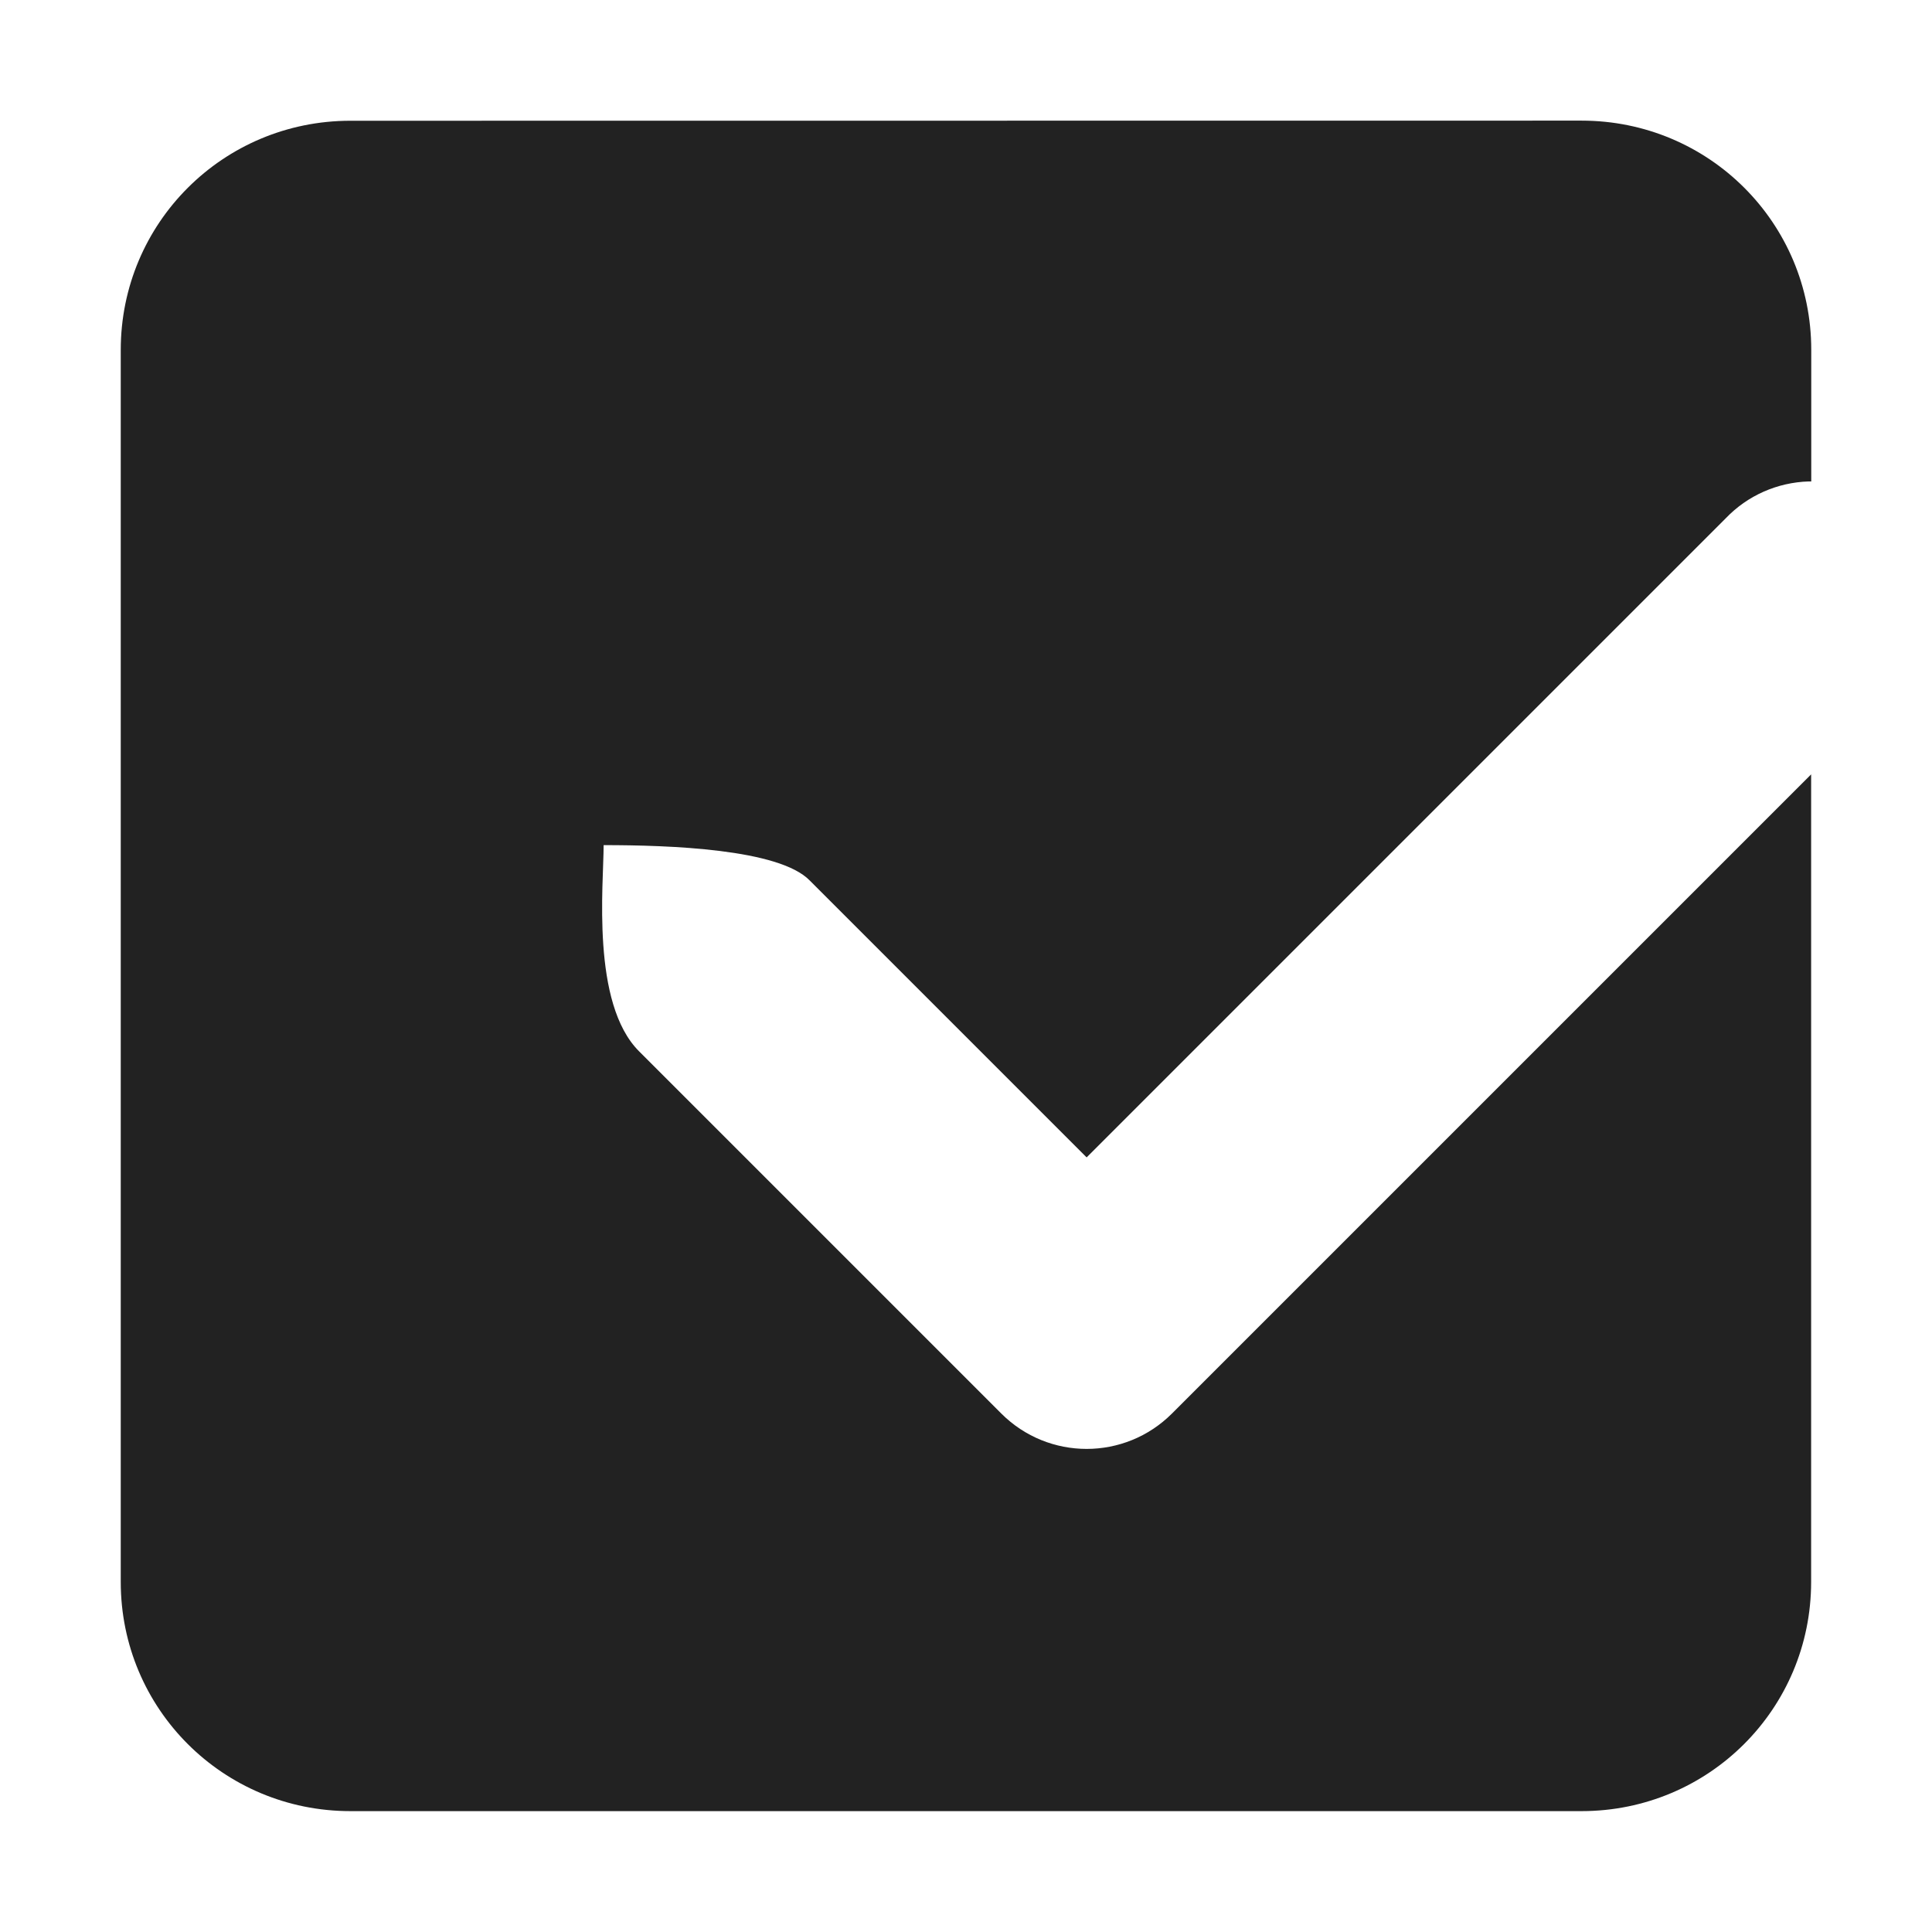
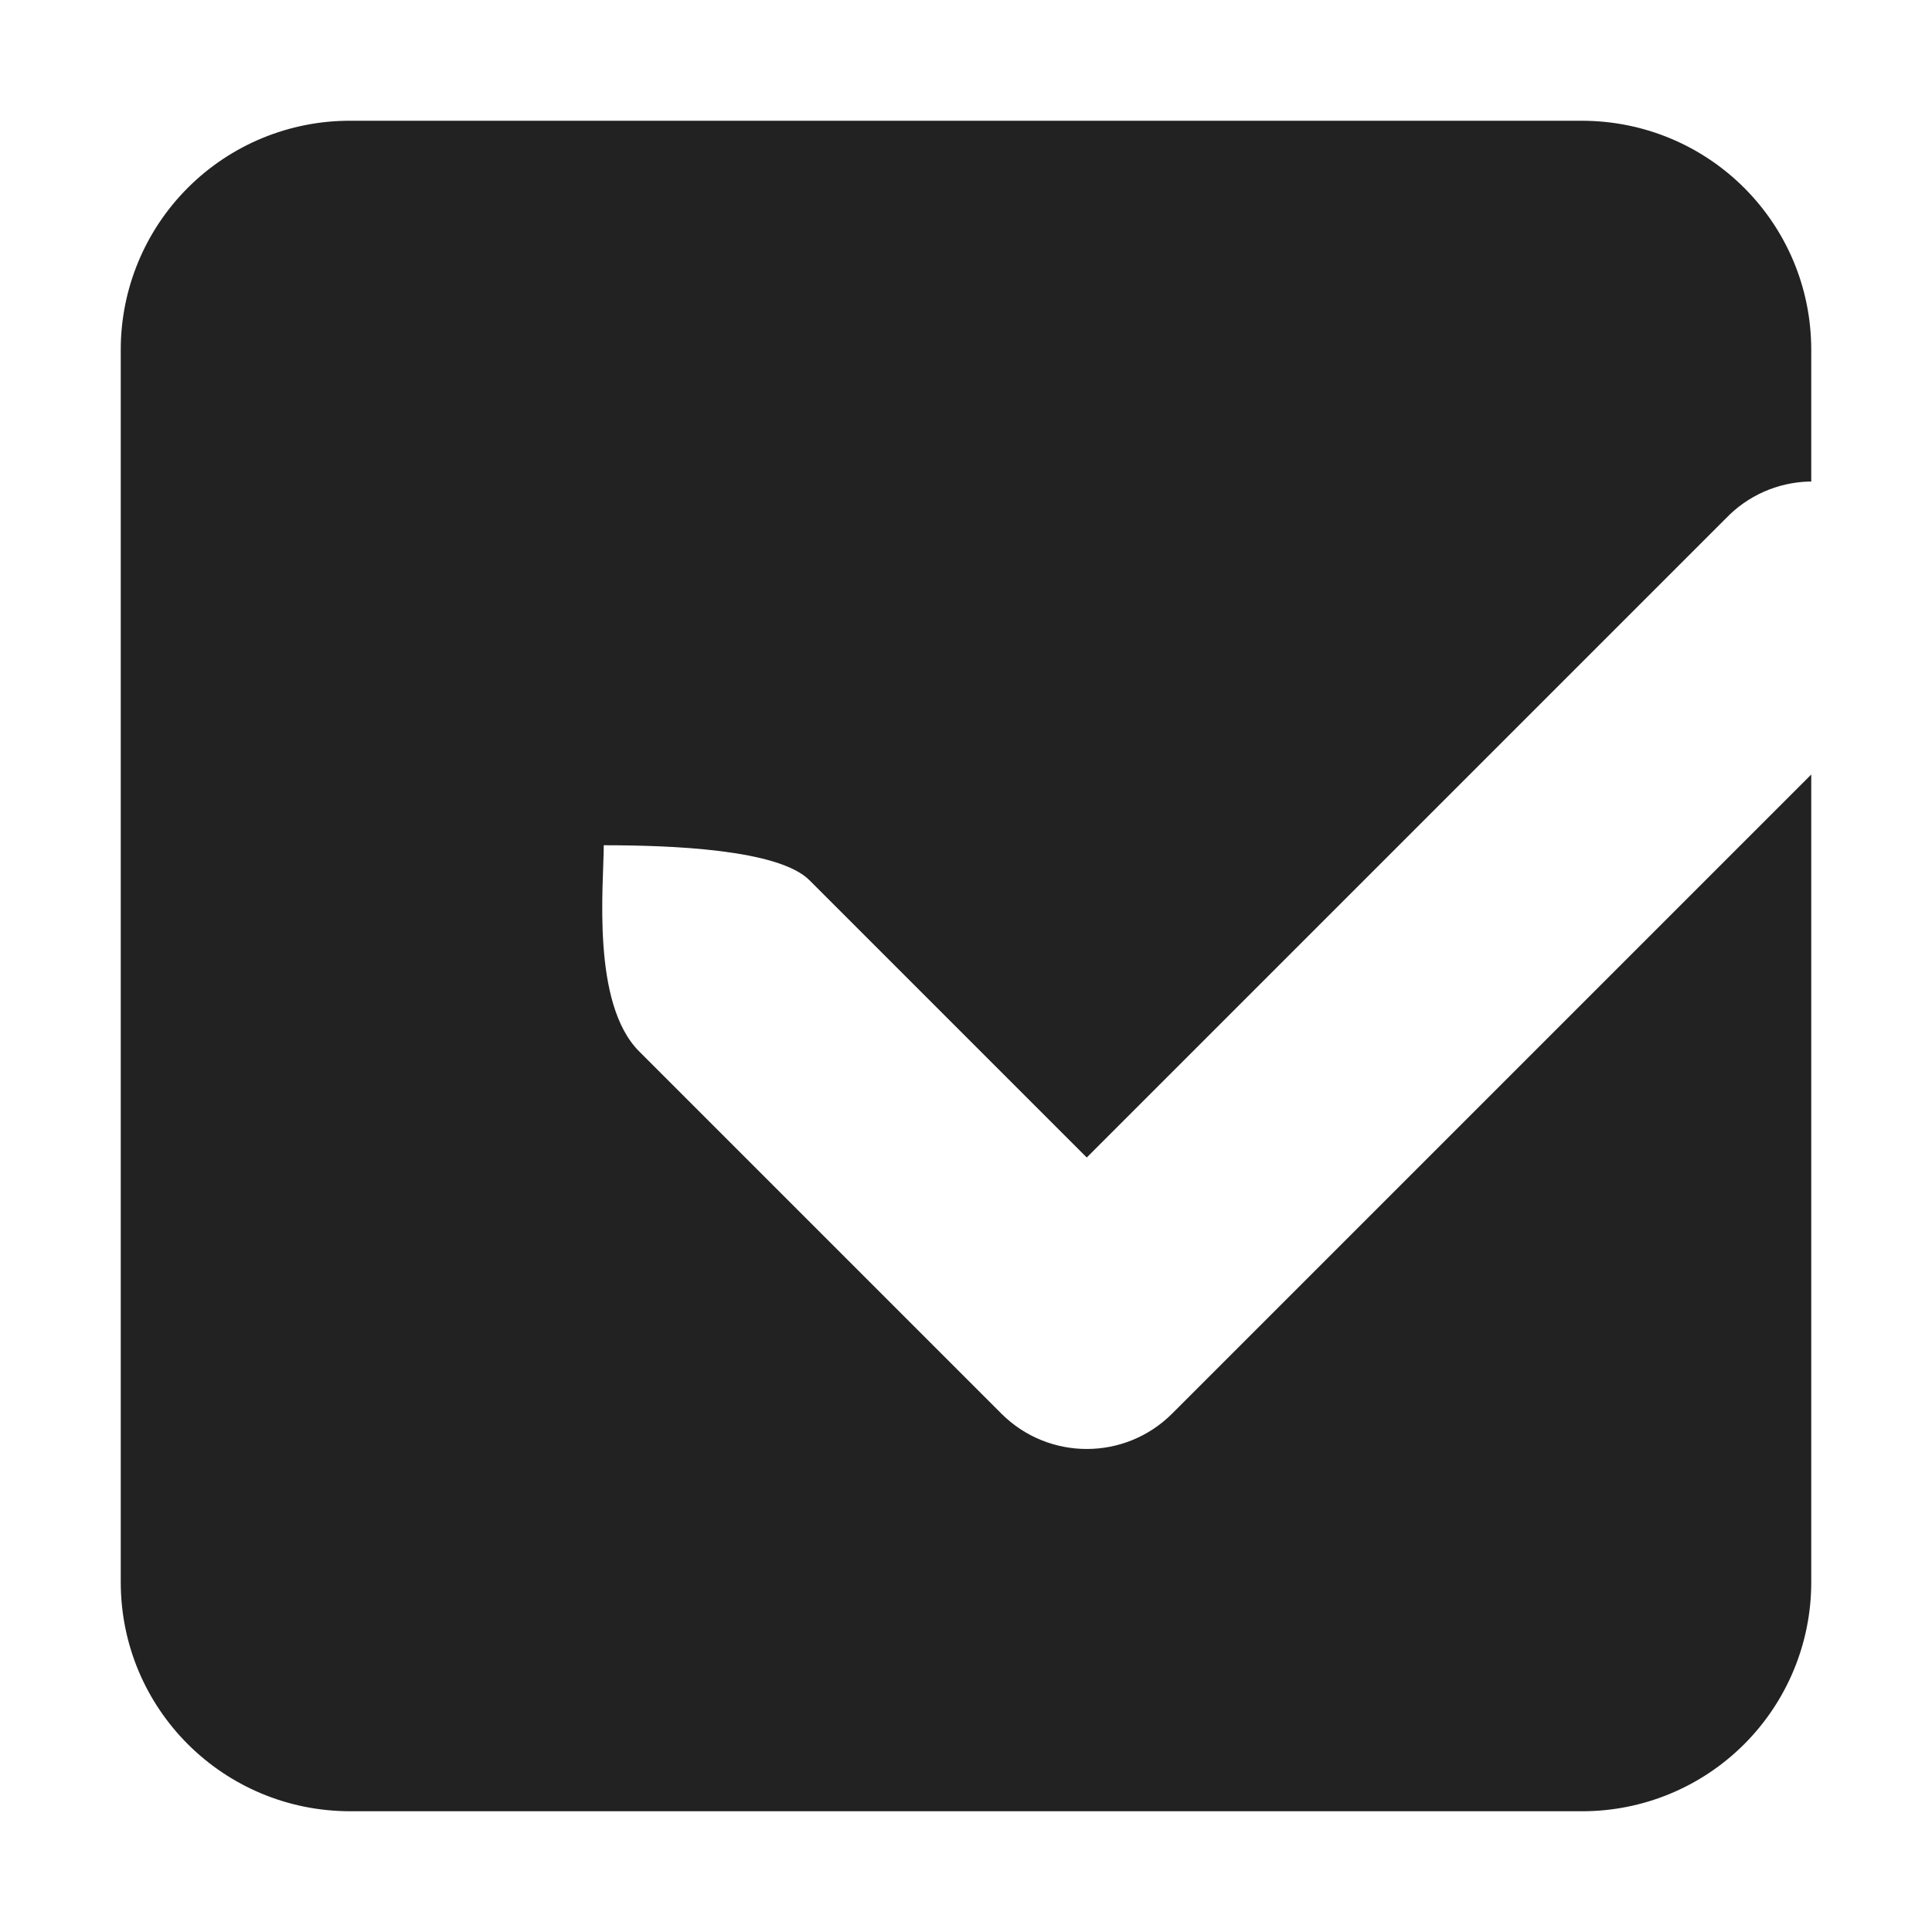
- <svg xmlns="http://www.w3.org/2000/svg" height="16px" viewBox="0 0 16 16" width="16px">
-   <path d="m 2.902 1 c -1.055 0 -1.902 0.848 -1.902 1.898 v 10.203 c 0 1.051 0.848 1.898 1.902 1.898 h 10.195 c 1.055 0 1.902 -0.848 1.902 -1.898 v -6.688 l -5.293 5.293 c -0.391 0.391 -1.023 0.391 -1.414 0 l -3 -3 c -0.398 -0.398 -0.293 -1.383 -0.293 -1.707 c 0.543 0 1.453 0.031 1.707 0.293 l 2.293 2.293 l 5.293 -5.293 c 0.18 -0.188 0.426 -0.297 0.688 -0.305 h 0.02 v -1.09 c 0 -1.051 -0.848 -1.898 -1.902 -1.898 z m 0 0" fill="#222222" />
+ <svg xmlns="http://www.w3.org/2000/svg" width="16" height="16">
+   <path fill="#222" d="M2.902 1A1.896 1.896 0 0 0 1 2.898v10.204C1 14.152 1.848 15 2.902 15h10.196A1.896 1.896 0 0 0 15 13.102V6.414l-5.293 5.293a1 1 0 0 1-1.414 0l-3-3C4.895 8.309 5 7.324 5 7c.543 0 1.453.031 1.707.293L9 9.586l5.293-5.293a.991.991 0 0 1 .687-.305H15v-1.09C15 1.848 14.152 1 13.098 1zm0 0" />
</svg>
